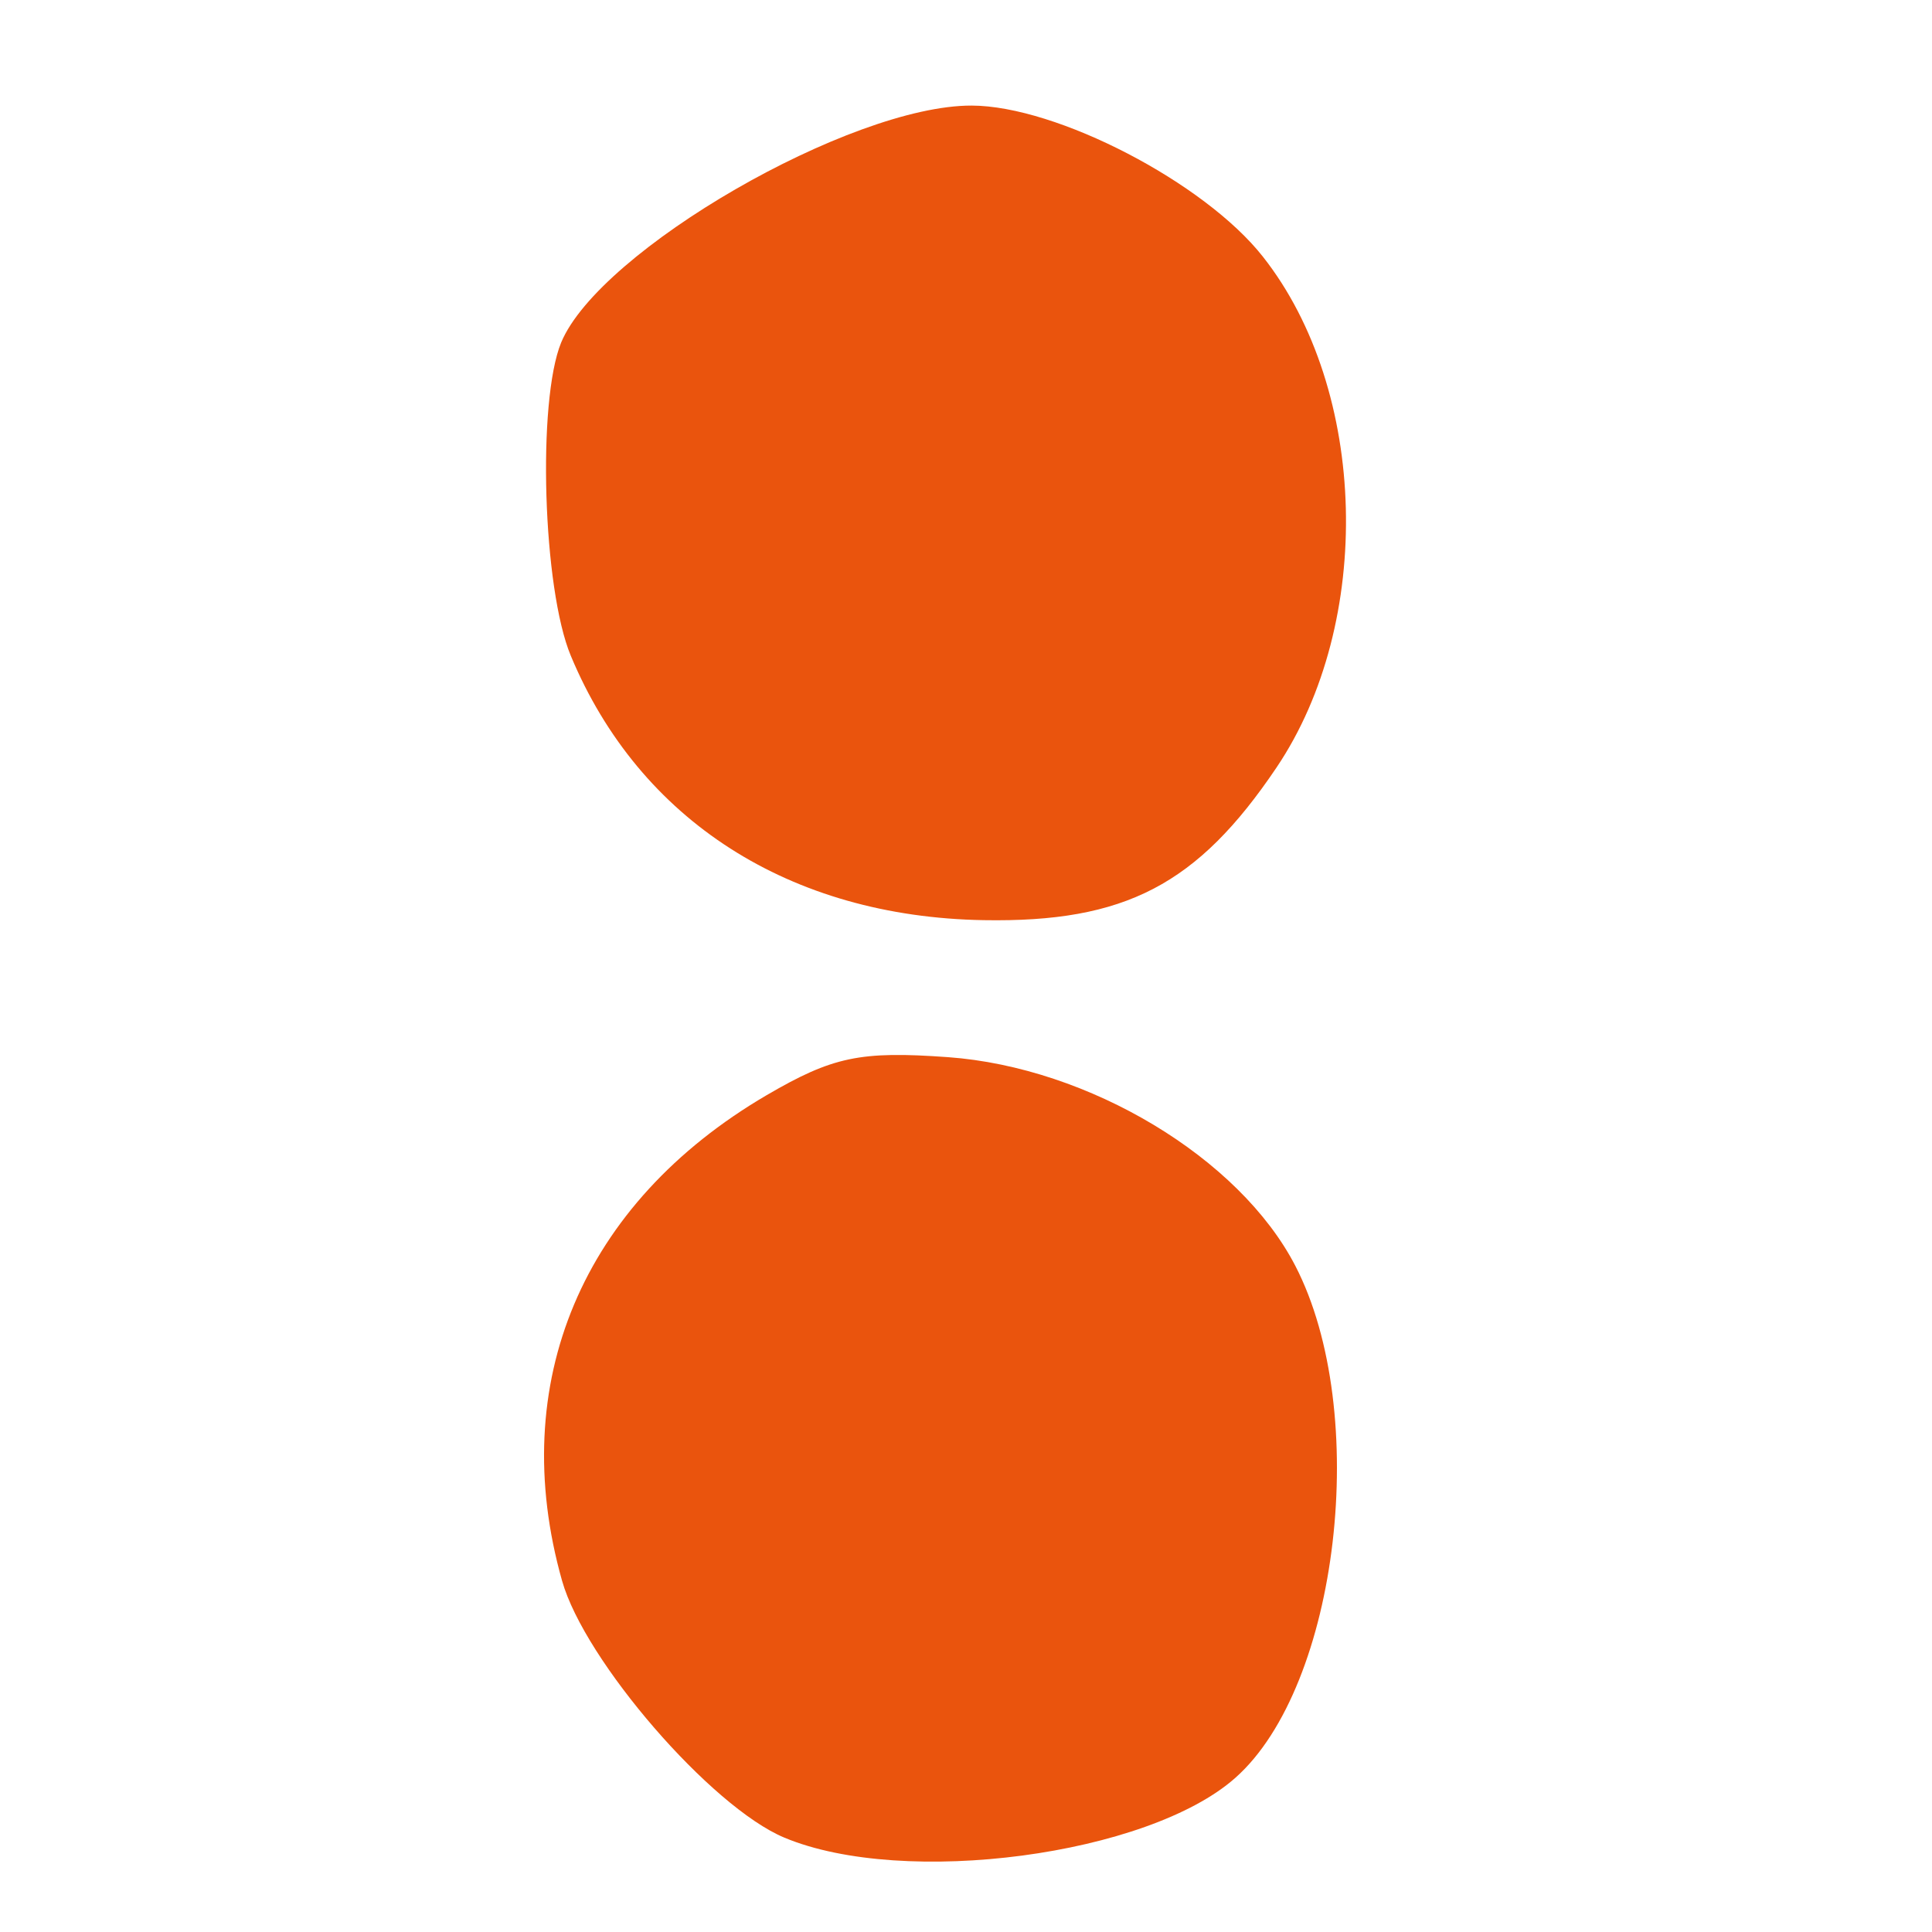
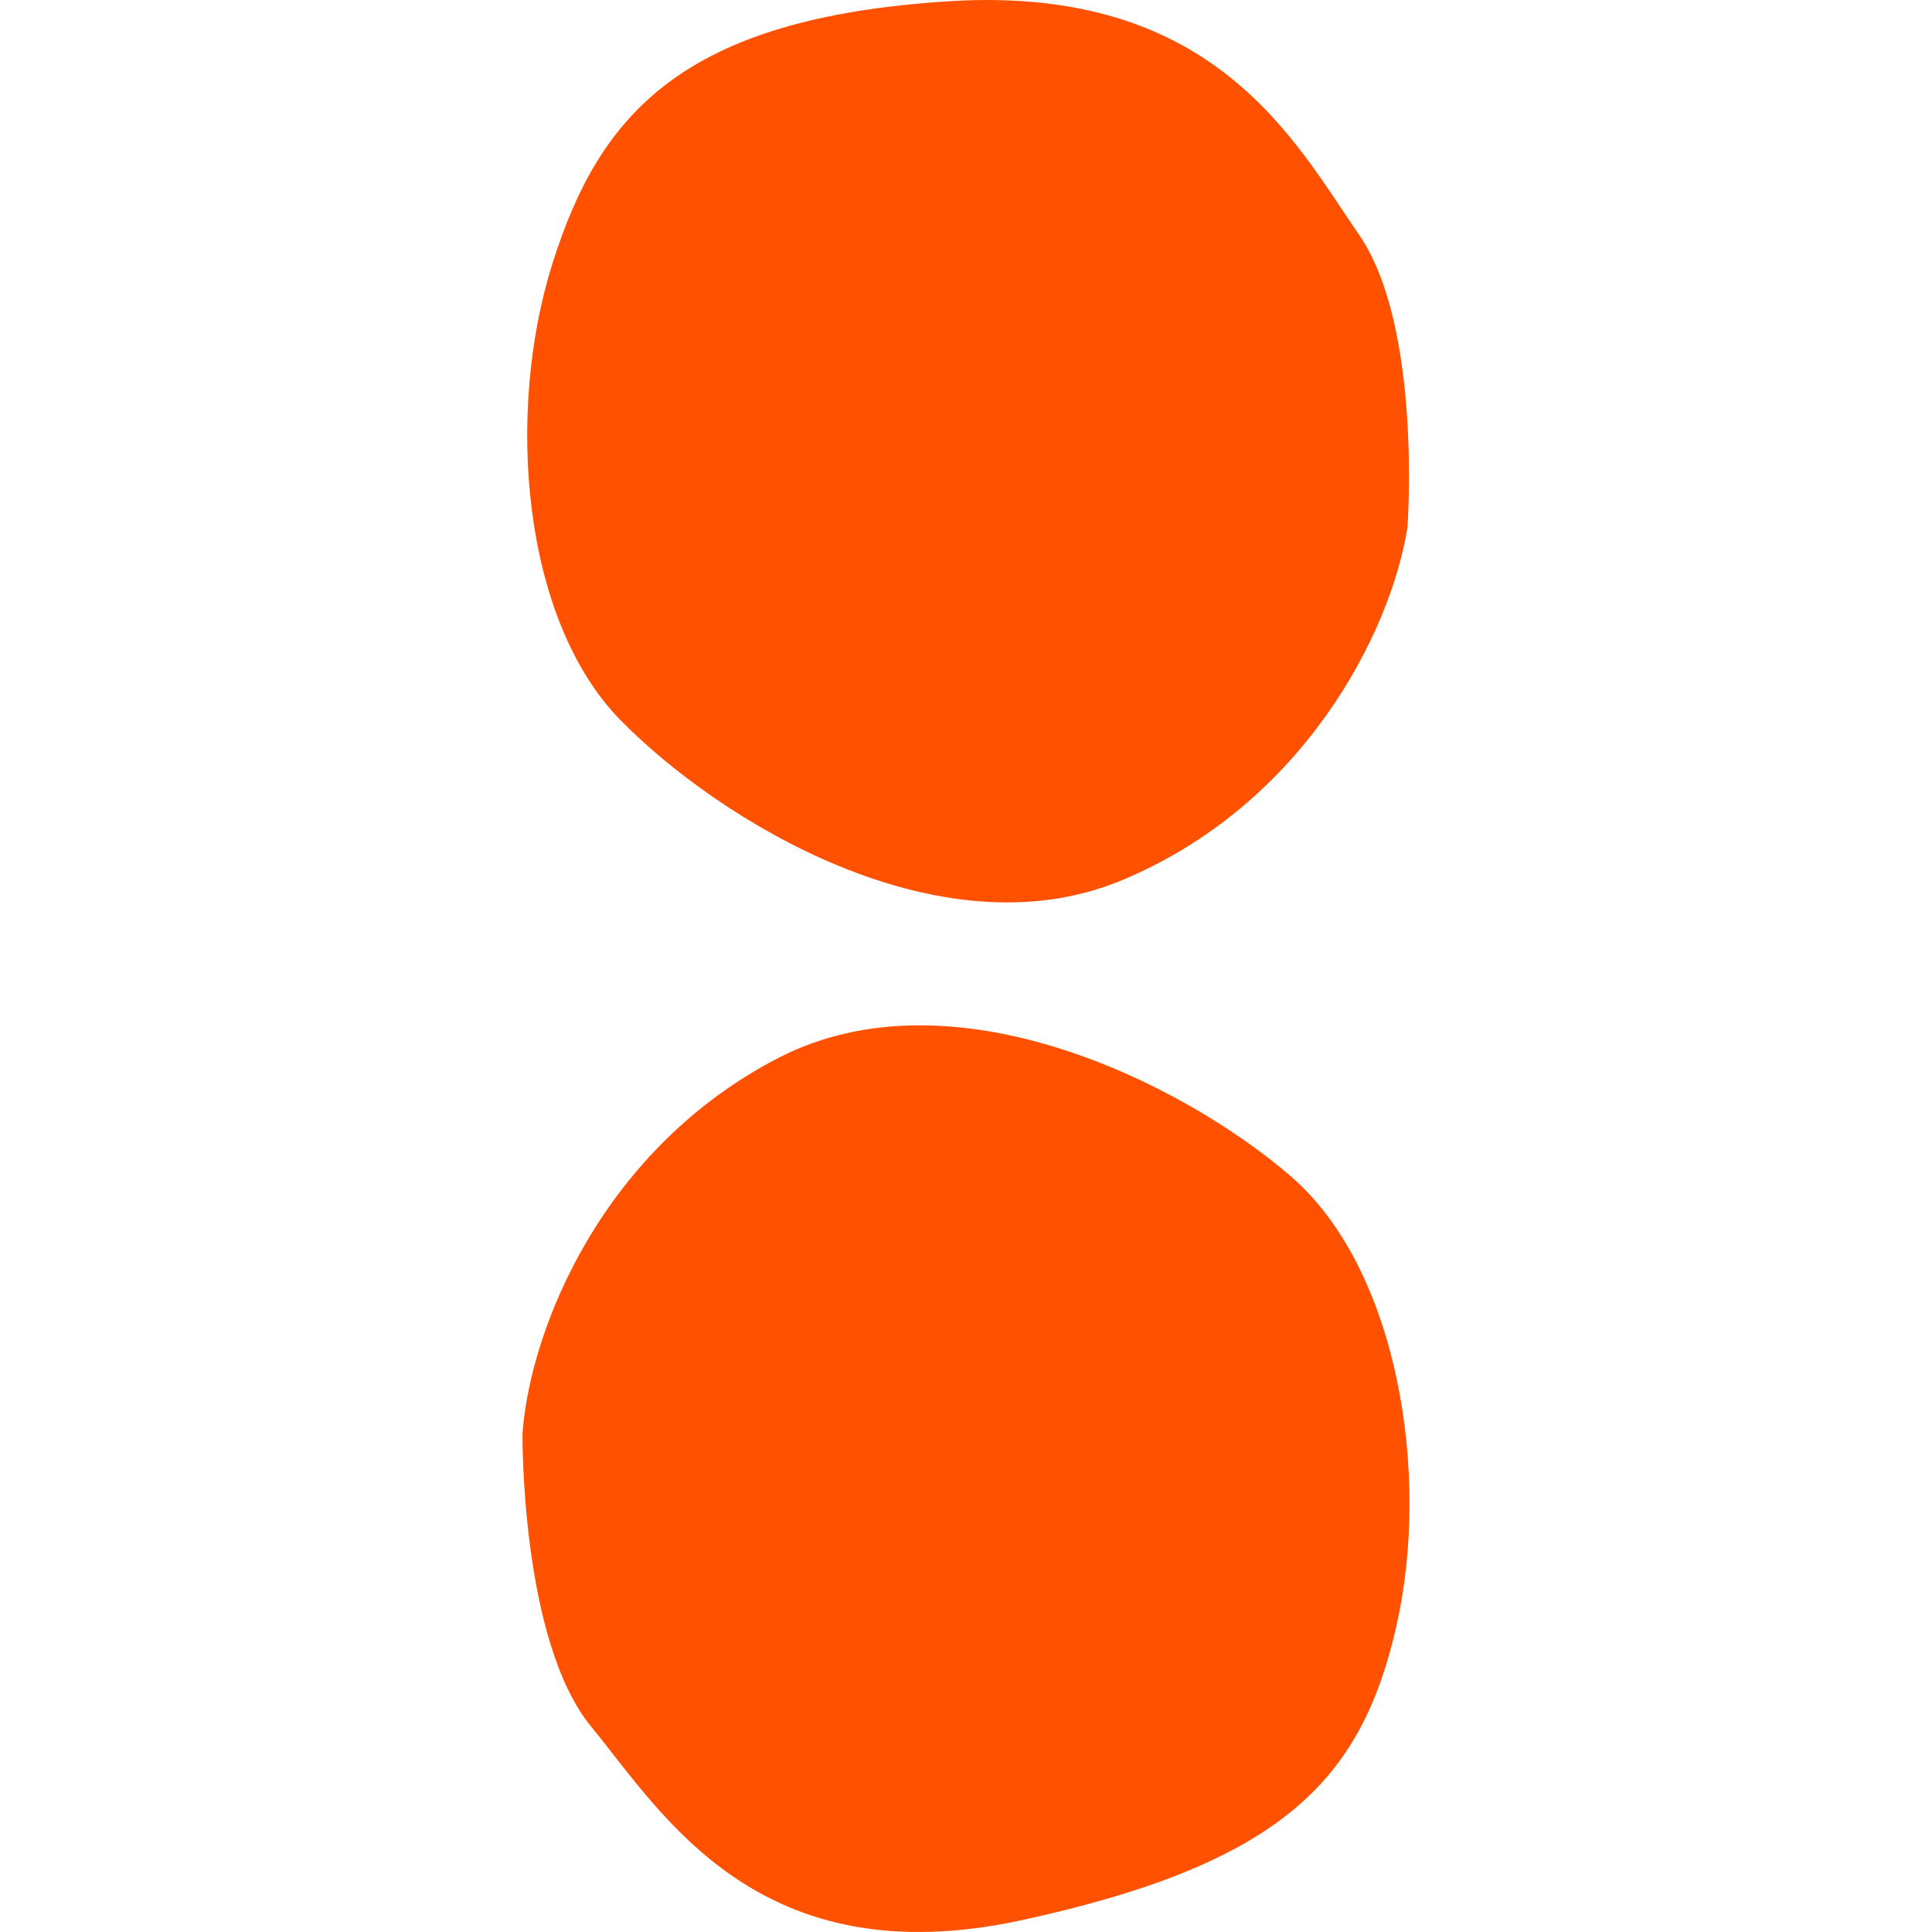
- <svg xmlns="http://www.w3.org/2000/svg" viewBox="0 0 64 64" width="64" height="64">
-   <g transform="translate(32,32) rotate(90) scale(0.5818) translate(-55,-35)">
-     <path d="M 37.34 57.50 C33.52,59.10 22.83,59.42 19.50,58.05 C14.25,55.87 5.99,41.57 6.01,34.68 C6.02,29.84 10.39,21.41 14.62,18.09 C22.22,12.10 35.45,11.76 43.70,17.32 C50.38,21.82 52.53,25.95 52.39,34.00 C52.20,45.02 46.72,53.59 37.34,57.50 Z M 90.00 58.00 C78.75,61.18 68.52,56.87 62.36,46.36 C60.16,42.59 59.83,41.03 60.19,36.03 C60.77,28.00 65.92,19.43 72.07,16.25 C80.40,11.94 95.99,13.76 101.22,19.66 C105.64,24.63 107.48,38.52 104.63,45.34 C102.89,49.51 94.57,56.71 90.00,58.00 Z" fill="#EA540D" />
+ <svg xmlns="http://www.w3.org/2000/svg" viewBox="0 0 312.3 312.3">
+   <defs>
+     <style>
+       .cls-1 { fill: #ff5100; }
+     </style>
+   </defs>
+   <g transform="translate(84.46, 0)">
+     <path class="cls-1" d="M0,231.68s-.34,33.52,11.12,47.45c11.46,13.93,26.96,40.56,69.72,31.23,42.13-9.2,54.77-22.76,60.4-47.42,5.63-24.66.23-57.83-16.99-72.75-17.22-14.91-54.5-33.74-82.77-19.24C13.22,185.46,1.3,214.35,0,231.68Z" />
+     <path class="cls-1" d="M68.96.2C25.92,2.9,12.5,18.38,4.87,42.5-2.77,66.62-.11,100.12,15.82,116.39c15.94,16.27,51.55,38.1,80.91,25.96,29.36-12.13,43.61-39.94,46.32-57.11,0,0,2.41-32.53-7.86-47.35C124.93,23.08,112-2.5,68.96.2Z" />
  </g>
</svg>
